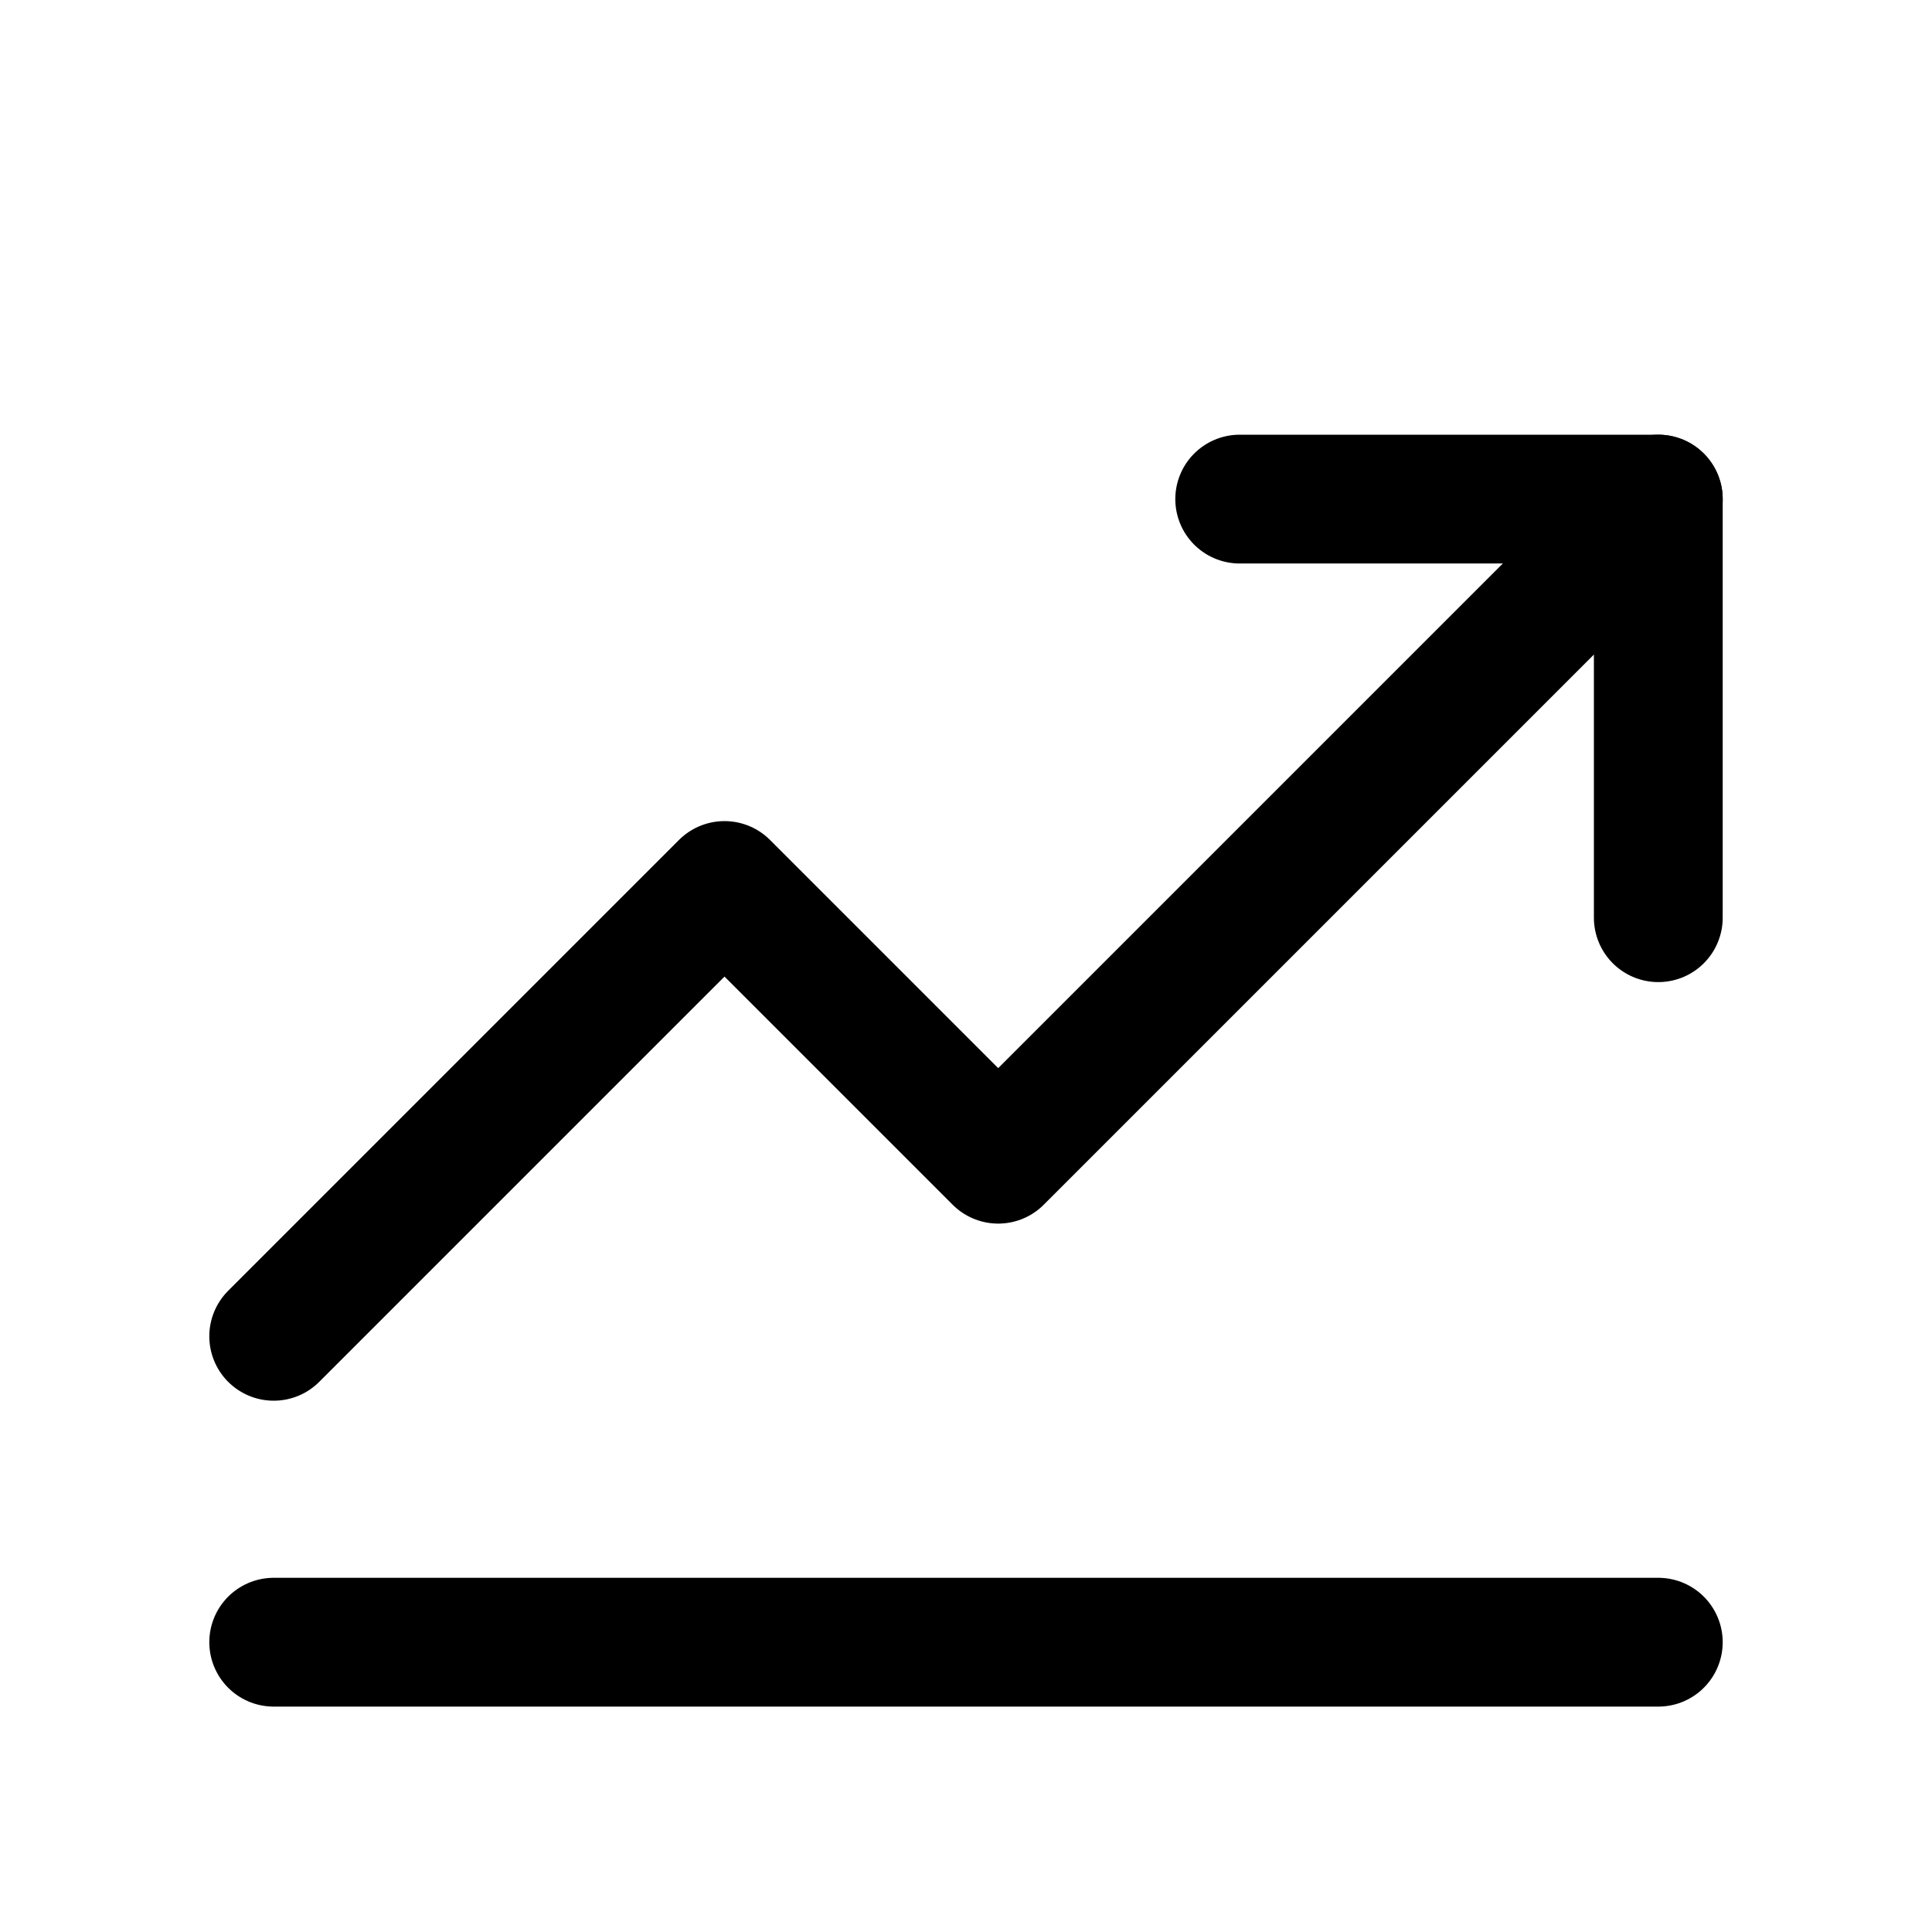
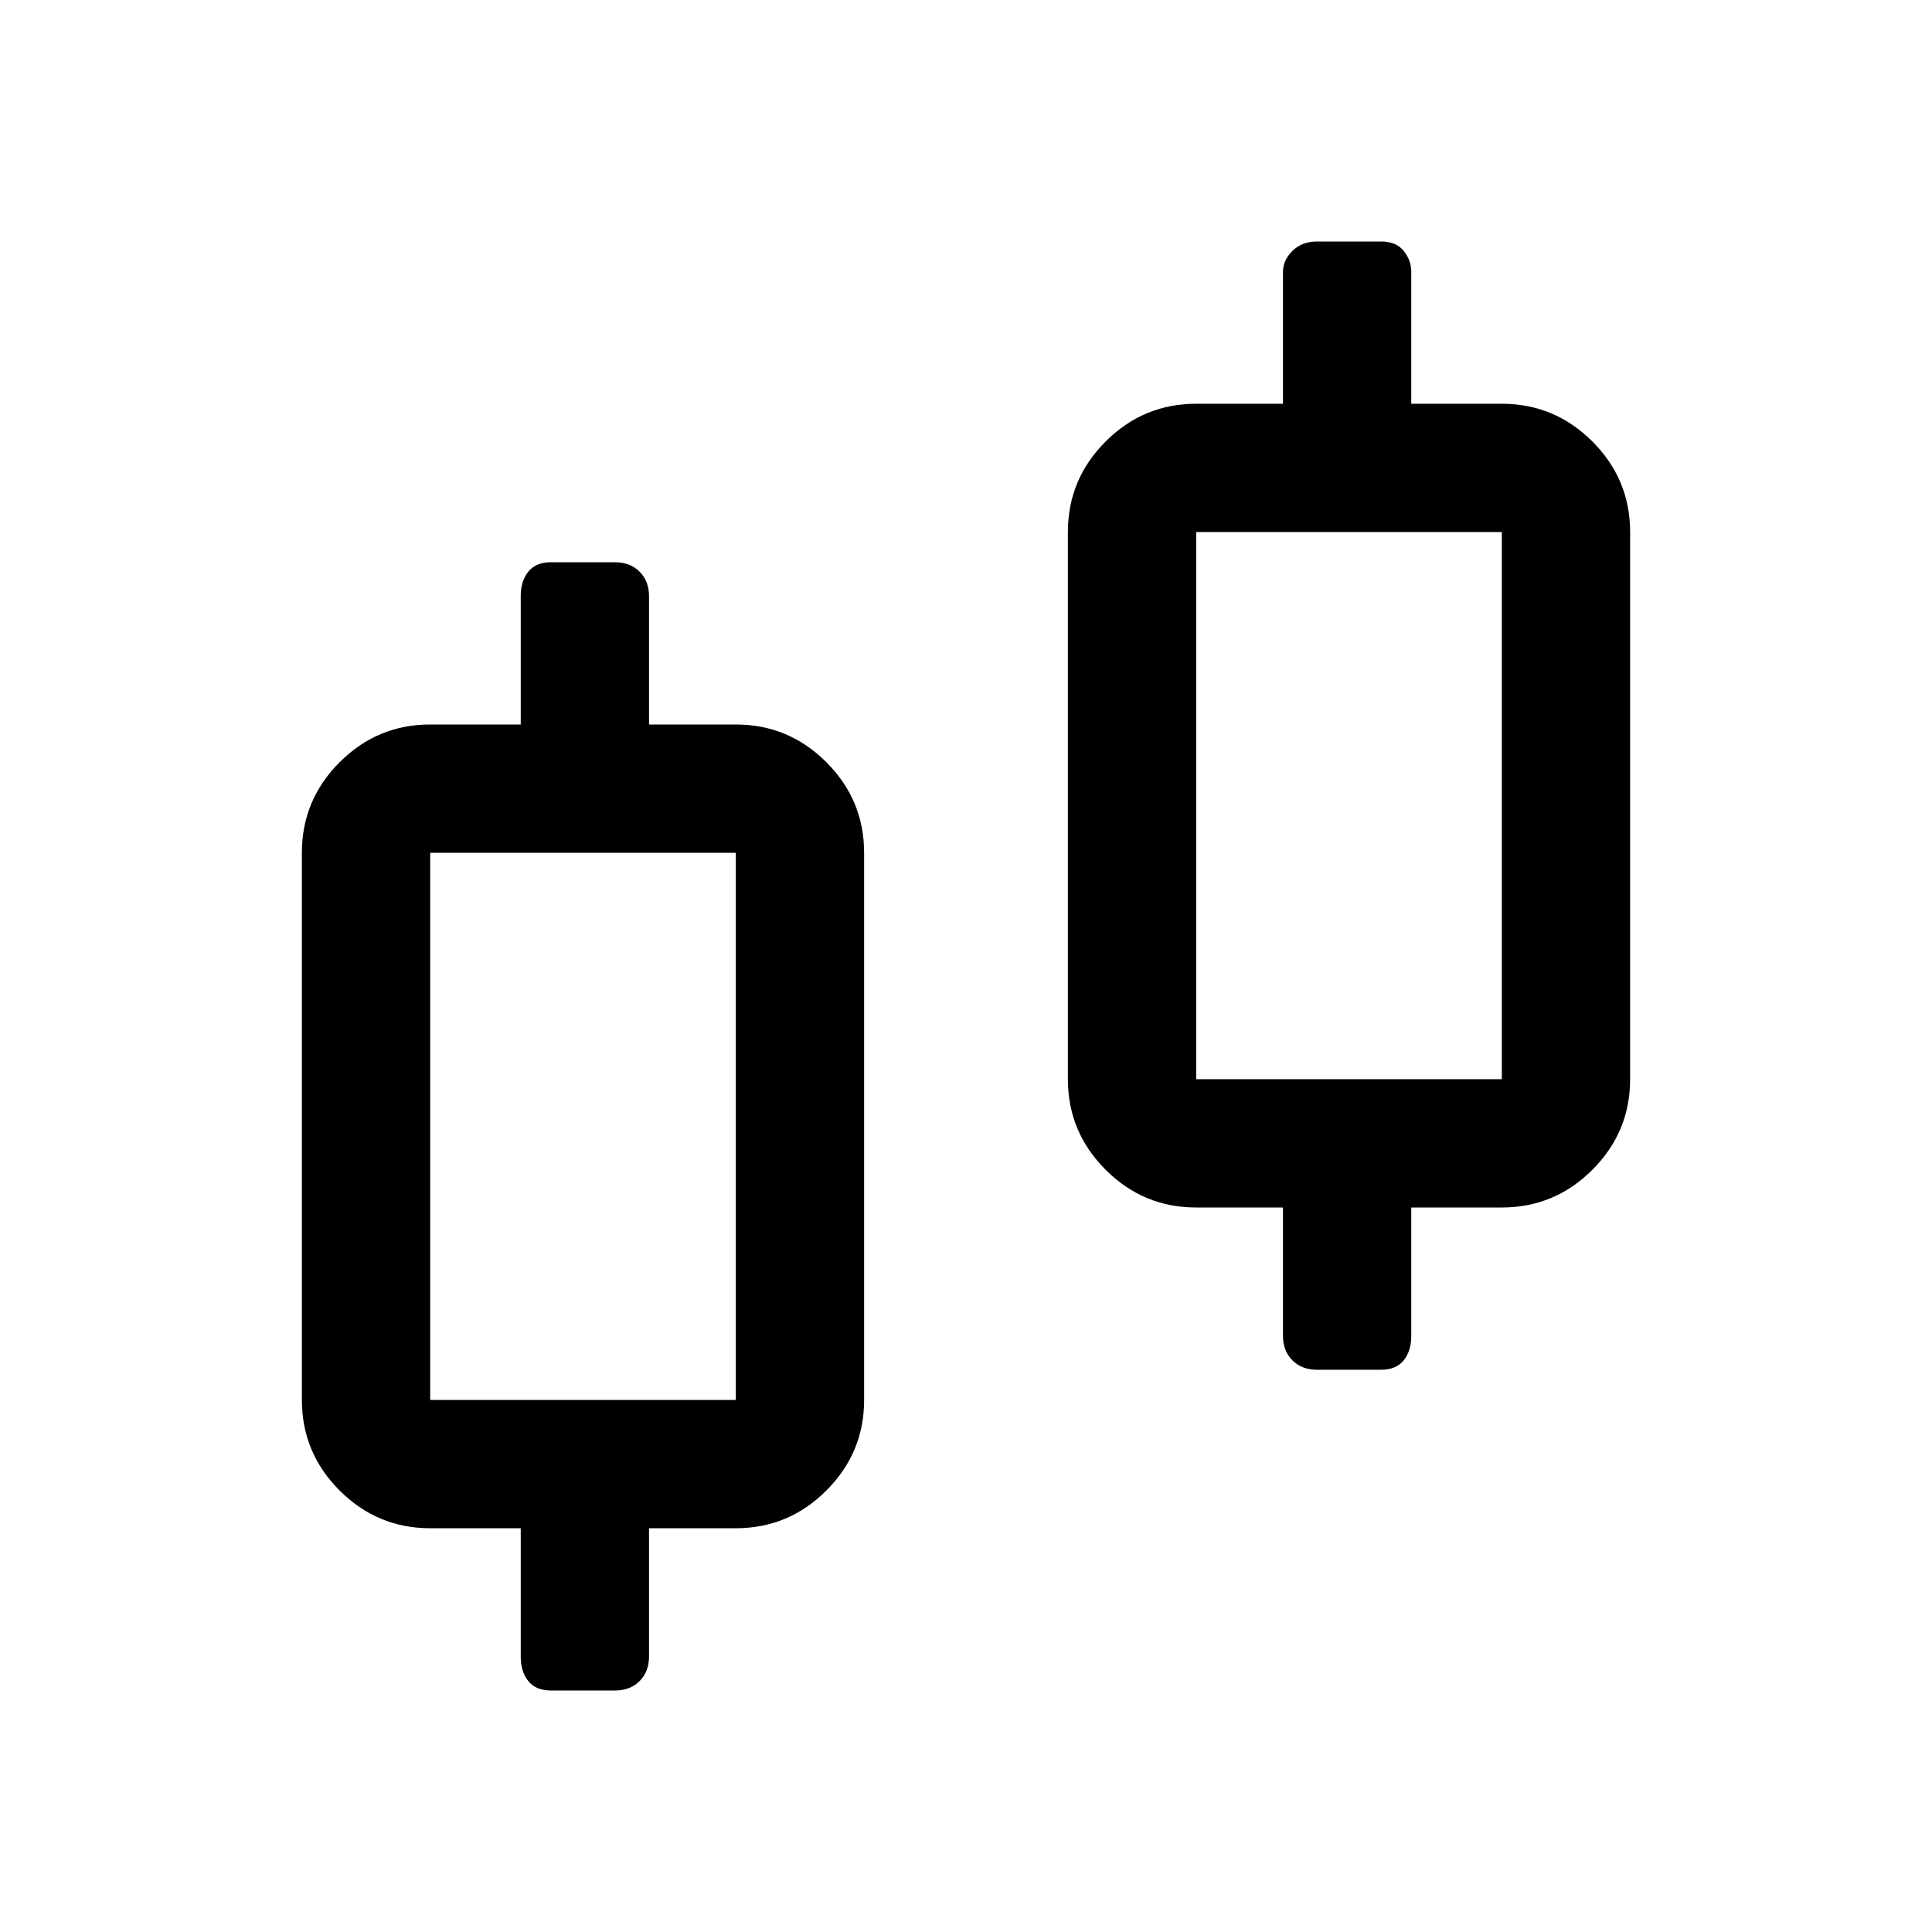
- <svg xmlns="http://www.w3.org/2000/svg" viewBox="0 0 24 24">
-   <g fill="none" stroke="currentColor" stroke-width="1.6" stroke-linecap="round" stroke-linejoin="round">
-     <path d="M3.4 16.6 9 11l3.4 3.4L20.6 6.2" />
-     <path d="M15.4 6.2h5.2v5.2" />
-     <path d="M3.4 20.4h17.2" />
+ <svg xmlns="http://www.w3.org/2000/svg" viewBox="0 0 512 512" fill="currentColor">
+   <g transform="translate(0,448)">
+     <path d="M374-376L374-341L398-341Q412-341 422-331Q432-321 432-307L432-162Q432-148 422-138Q412-128 398-128L374-128L374-94Q374-90 372-87.500Q370-85 366-85L349-85Q345-85 342.500-87.500Q340-90 340-94L340-128L317-128Q303-128 293-138Q283-148 283-162L283-307Q283-321 293-331Q303-341 317-341L340-341L340-376Q340-379 342.500-381.500Q345-384 349-384L366-384Q370-384 372-381.500Q374-379 374-376M398-162L398-307L317-307L317-162L398-162M172-290L172-256L195-256Q209-256 219-246Q229-236 229-222L229-77Q229-63 219-53Q209-43 195-43L172-43L172-9Q172-5 169.500-2.500Q167 0 163 0L146 0Q142 0 140-2.500Q138-5 138-9L138-43L114-43Q100-43 90-53Q80-63 80-77L80-222Q80-236 90-246Q100-256 114-256L138-256L138-290Q138-294 140-296.500Q142-299 146-299L163-299Q167-299 169.500-296.500Q172-294 172-290M195-222L114-222L114-77L195-77" />
  </g>
</svg>
